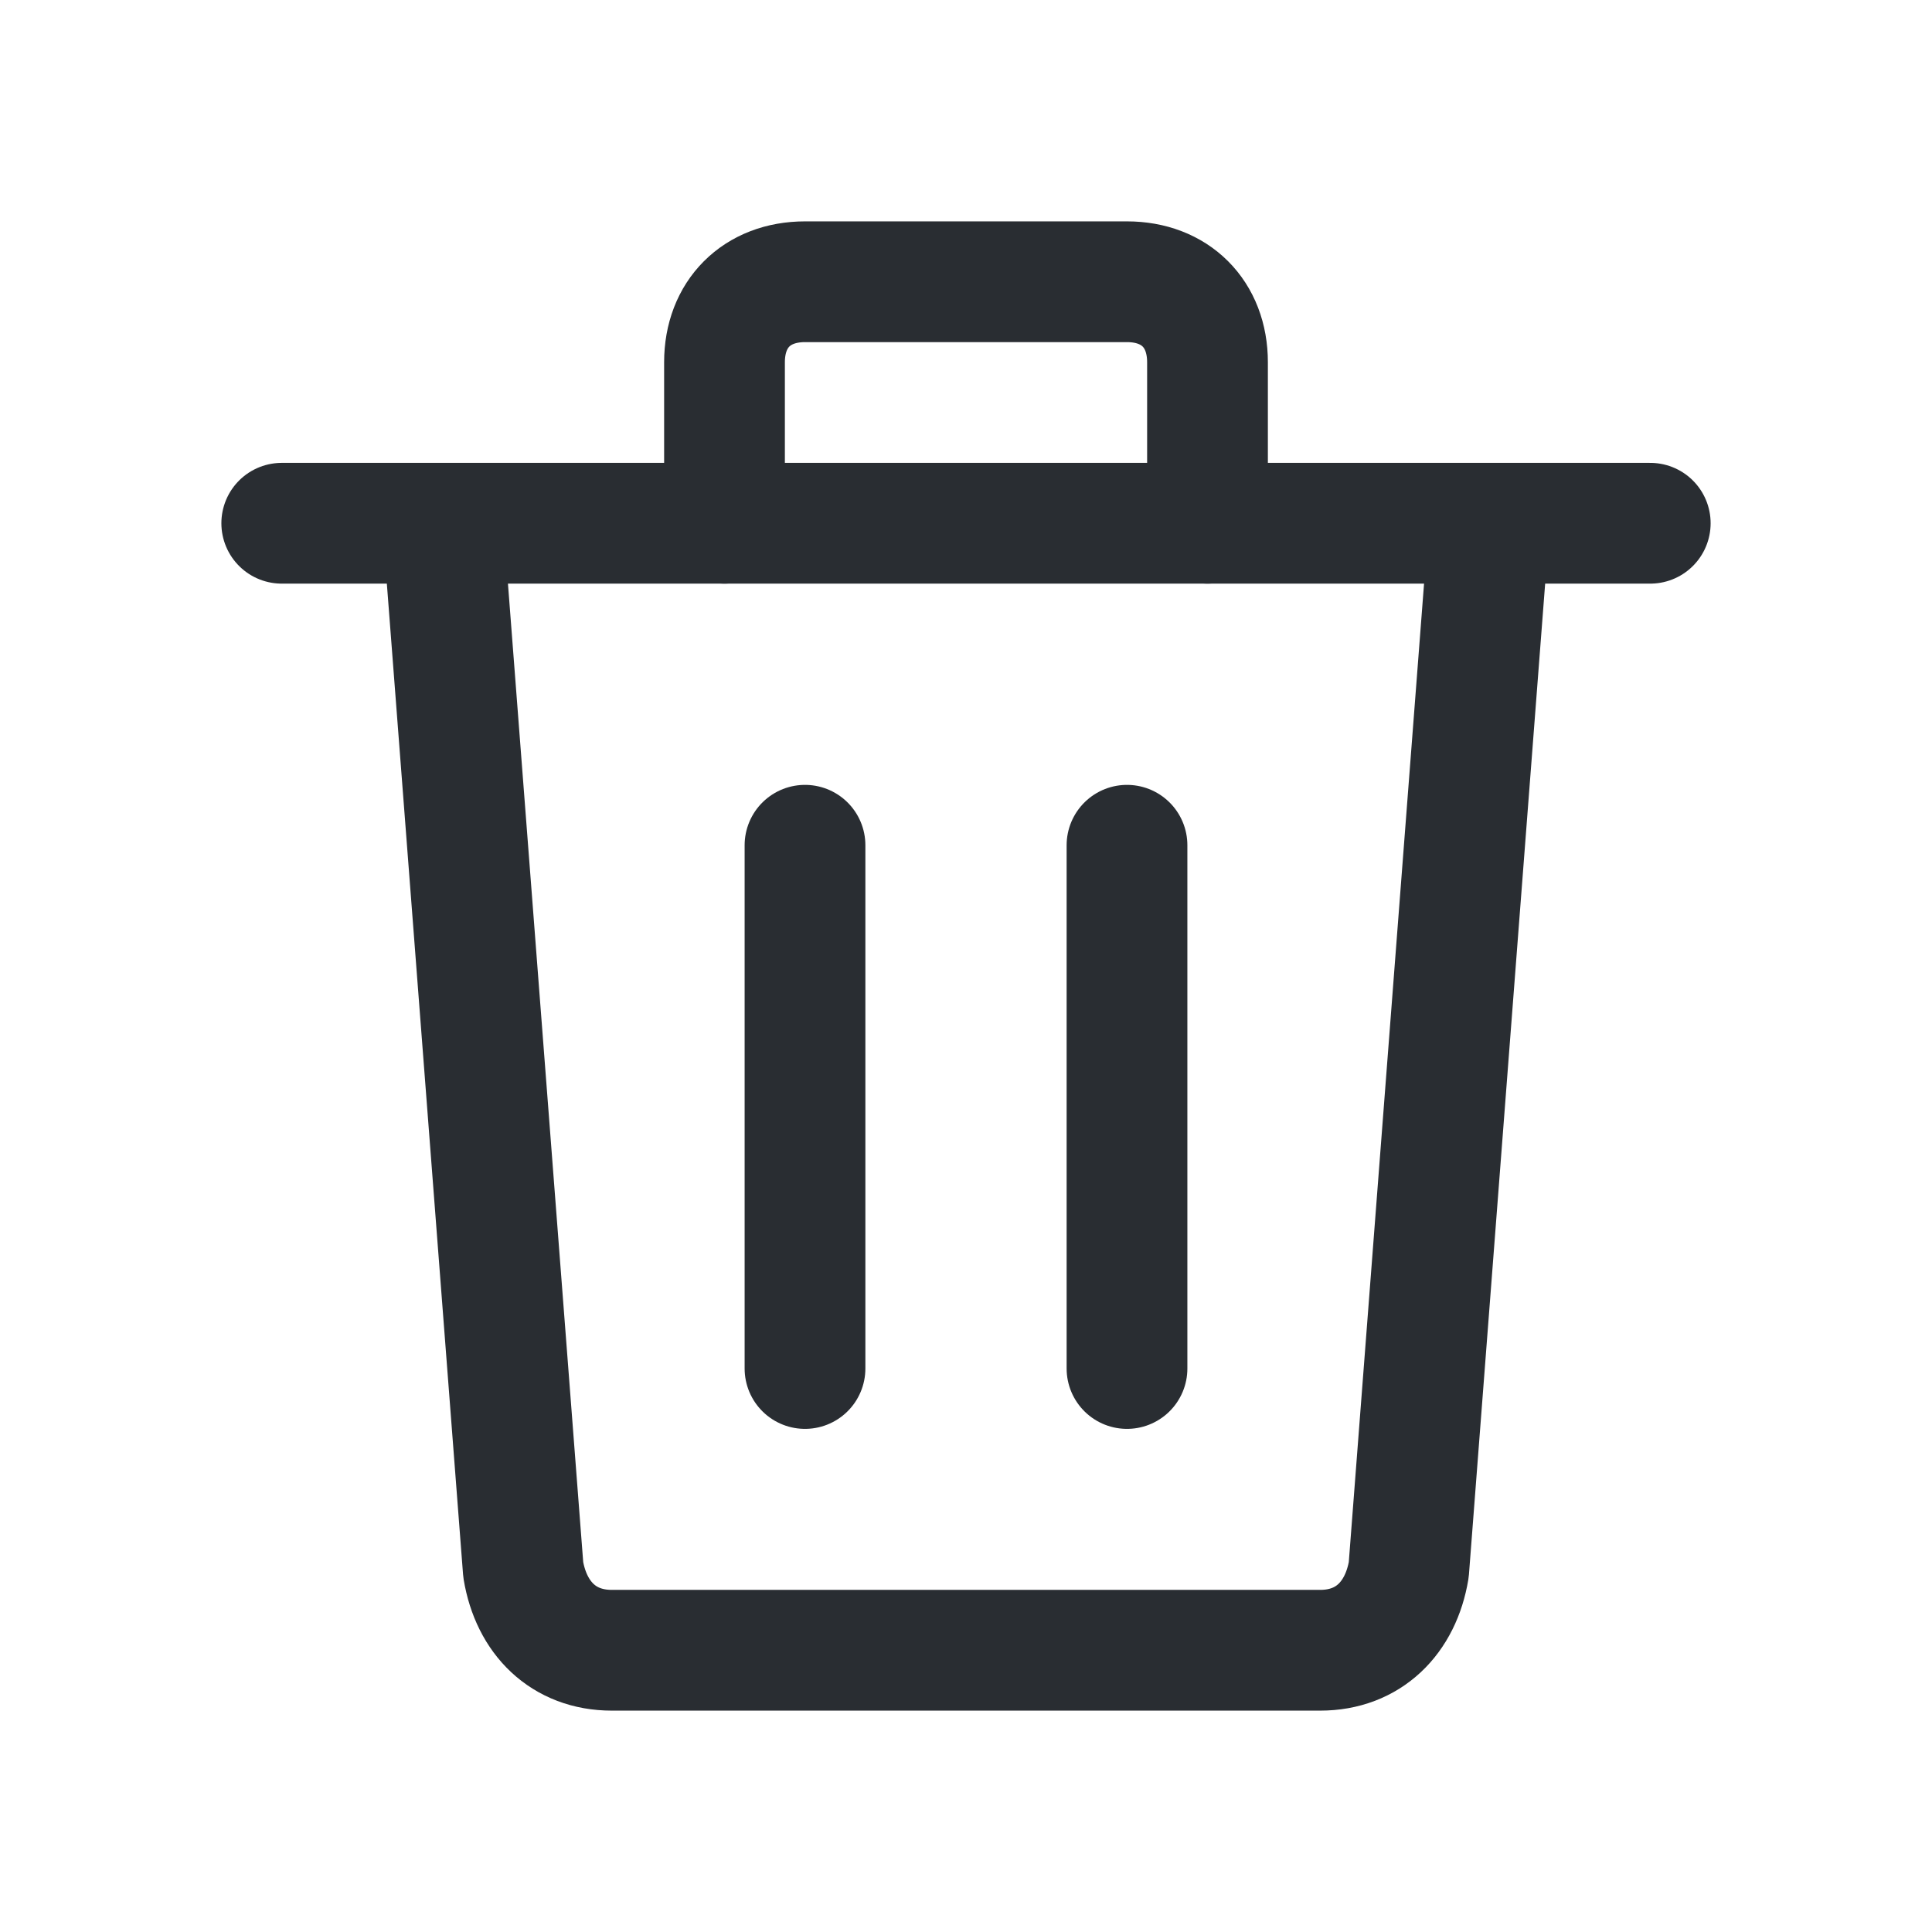
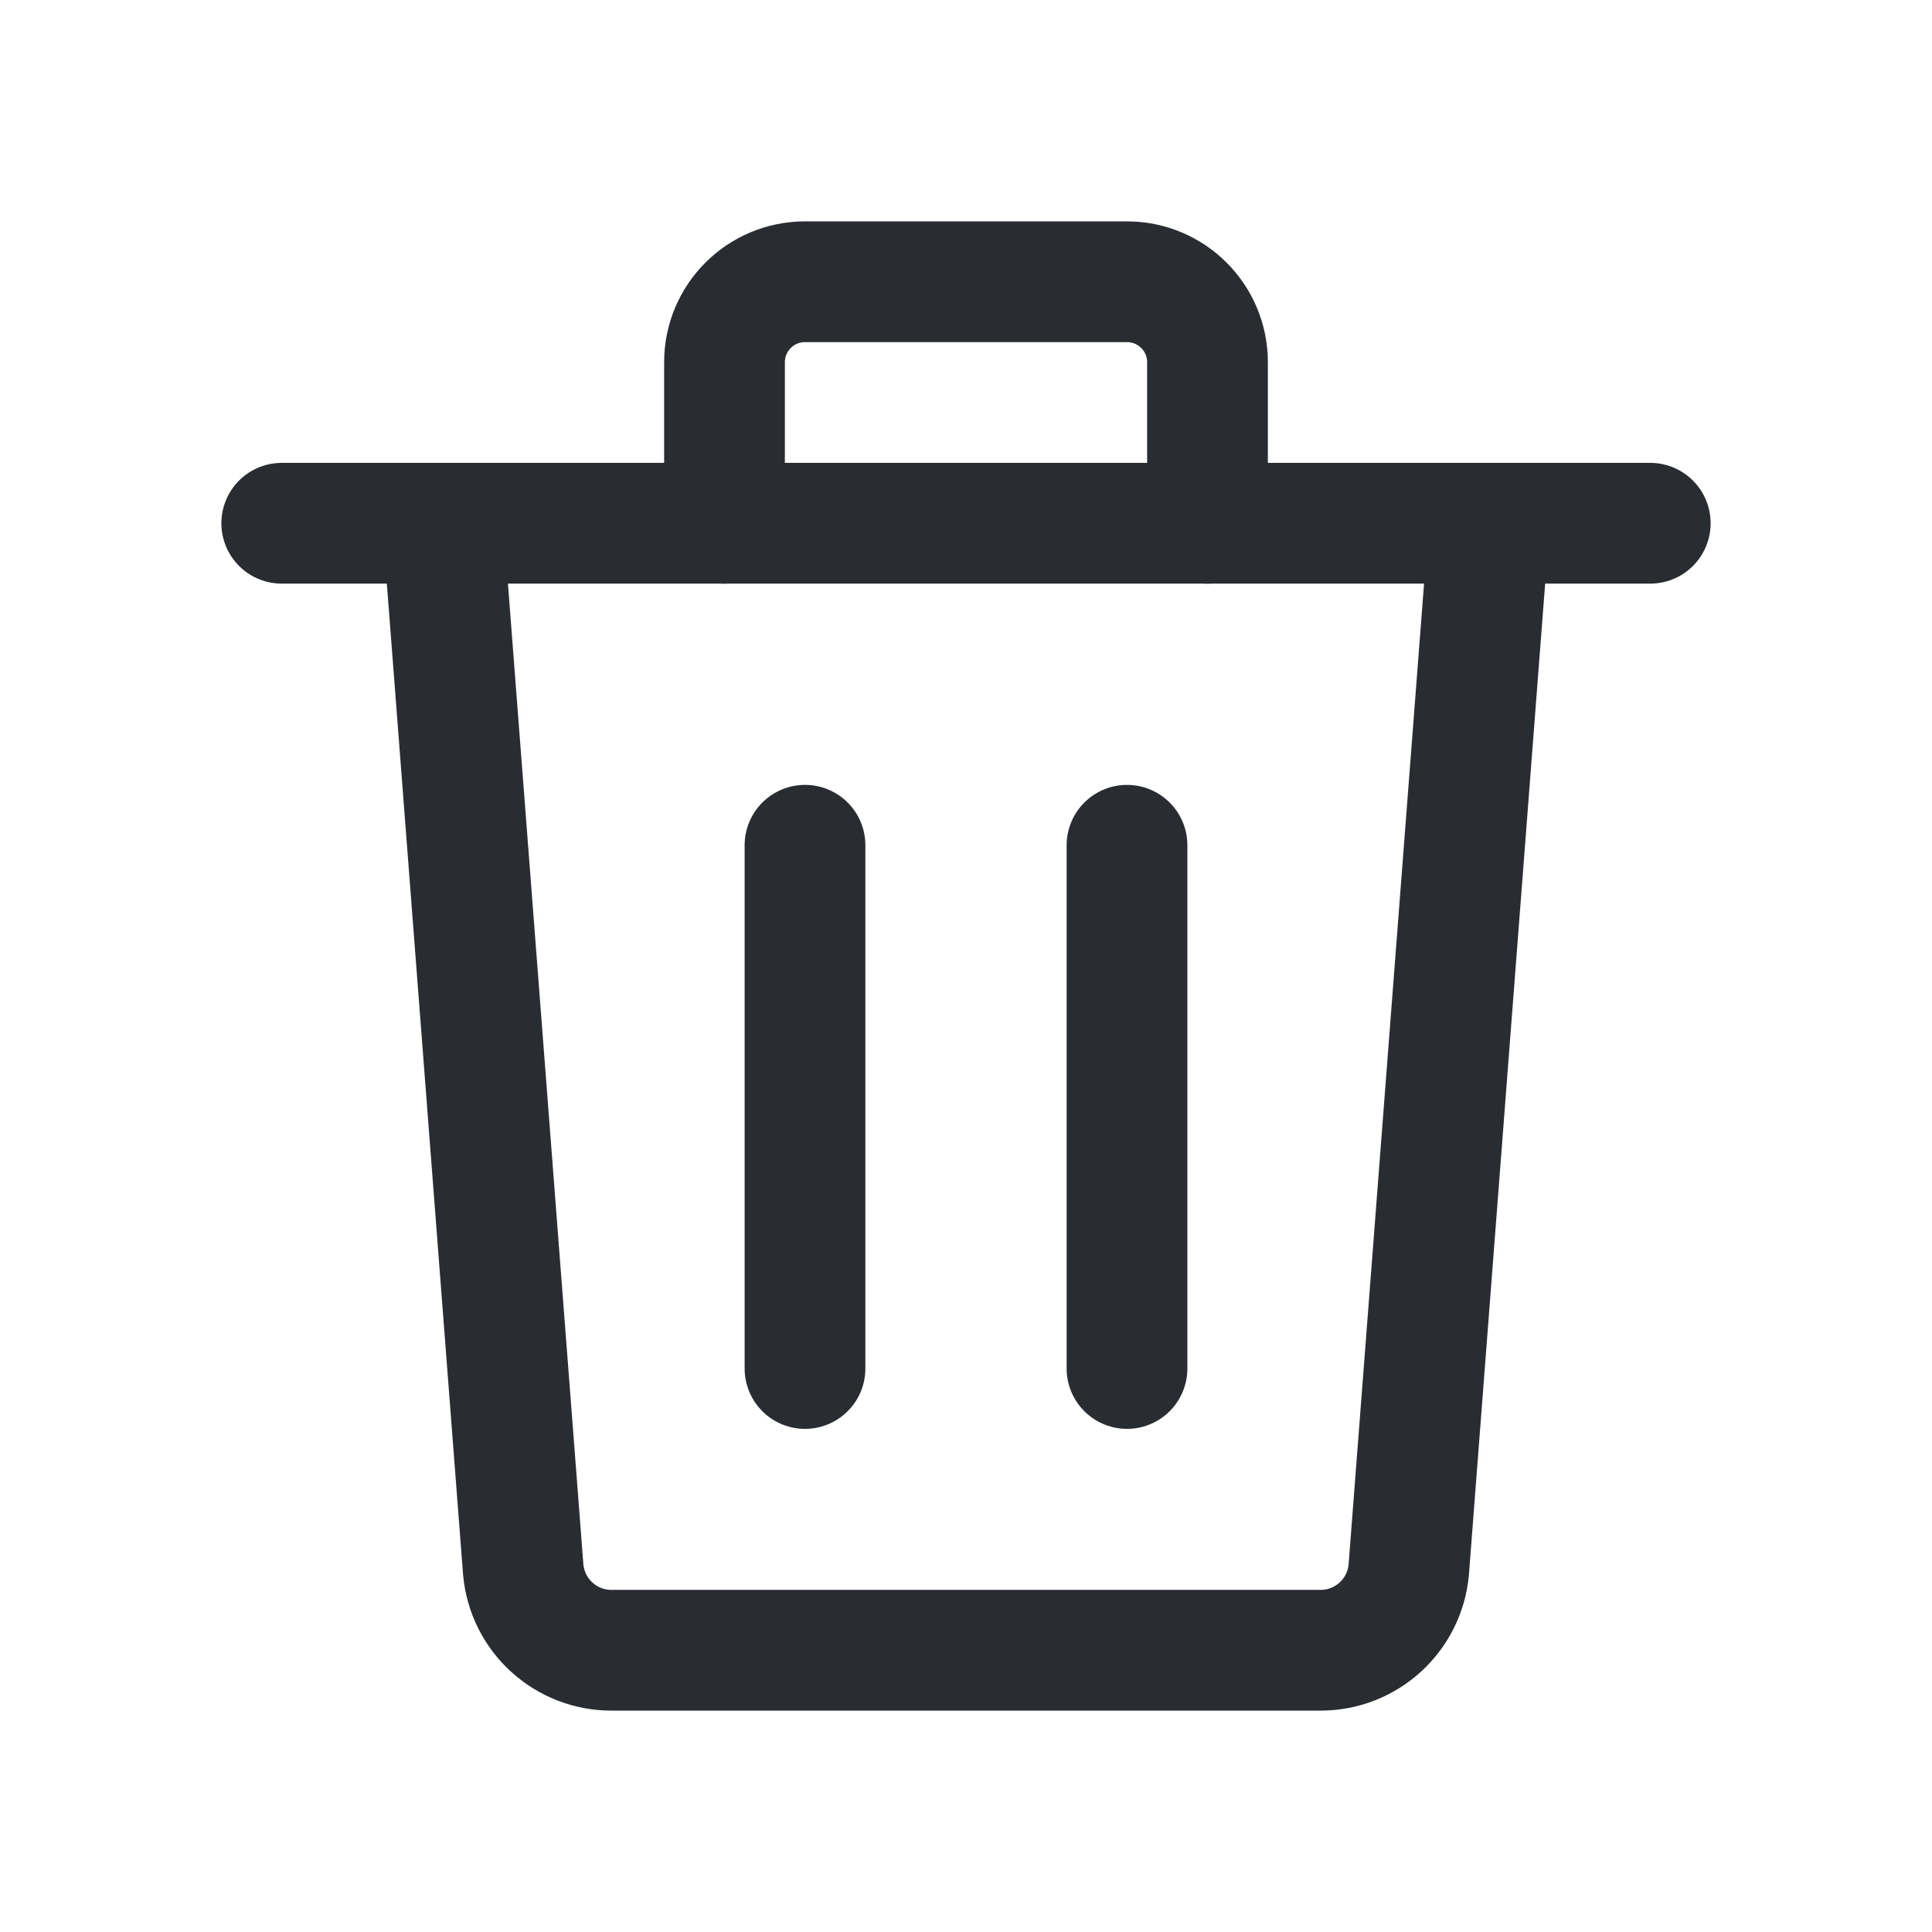
<svg xmlns="http://www.w3.org/2000/svg" version="1.1" width="24px" height="24px" viewBox="0 0 24 24">
  <g fill="none" stroke="#292D32" stroke-width="1.5" stroke-linecap="round" stroke-linejoin="round">
    <path d="M3.5 6.5h17" />
-     <path d="M9 6.5V4.5c0-0.6 0.4-1 1-1h4c0.6 0 1 0.4 1 1v2" />
-     <path d="M5.5 6.5l1 13c0.1 0.6 0.5 1 1.1 1h8.8c0.6 0 1-0.4 1.1-1l1-13" />
+     <path d="M9 6.5V4.5a1 1 0 0 1 1-1h4a1 1 0 0 1 1 1v2" />
+     <path d="M5.5 6.5l1 13a1.1 1.1 0 0 0 1.1 1h8.8a1.1 1.1 0 0 0 1.1-1l1-13" />
    <path d="M10 10.5v6.5" />
    <path d="M14 10.5v6.5" />
  </g>
</svg>
